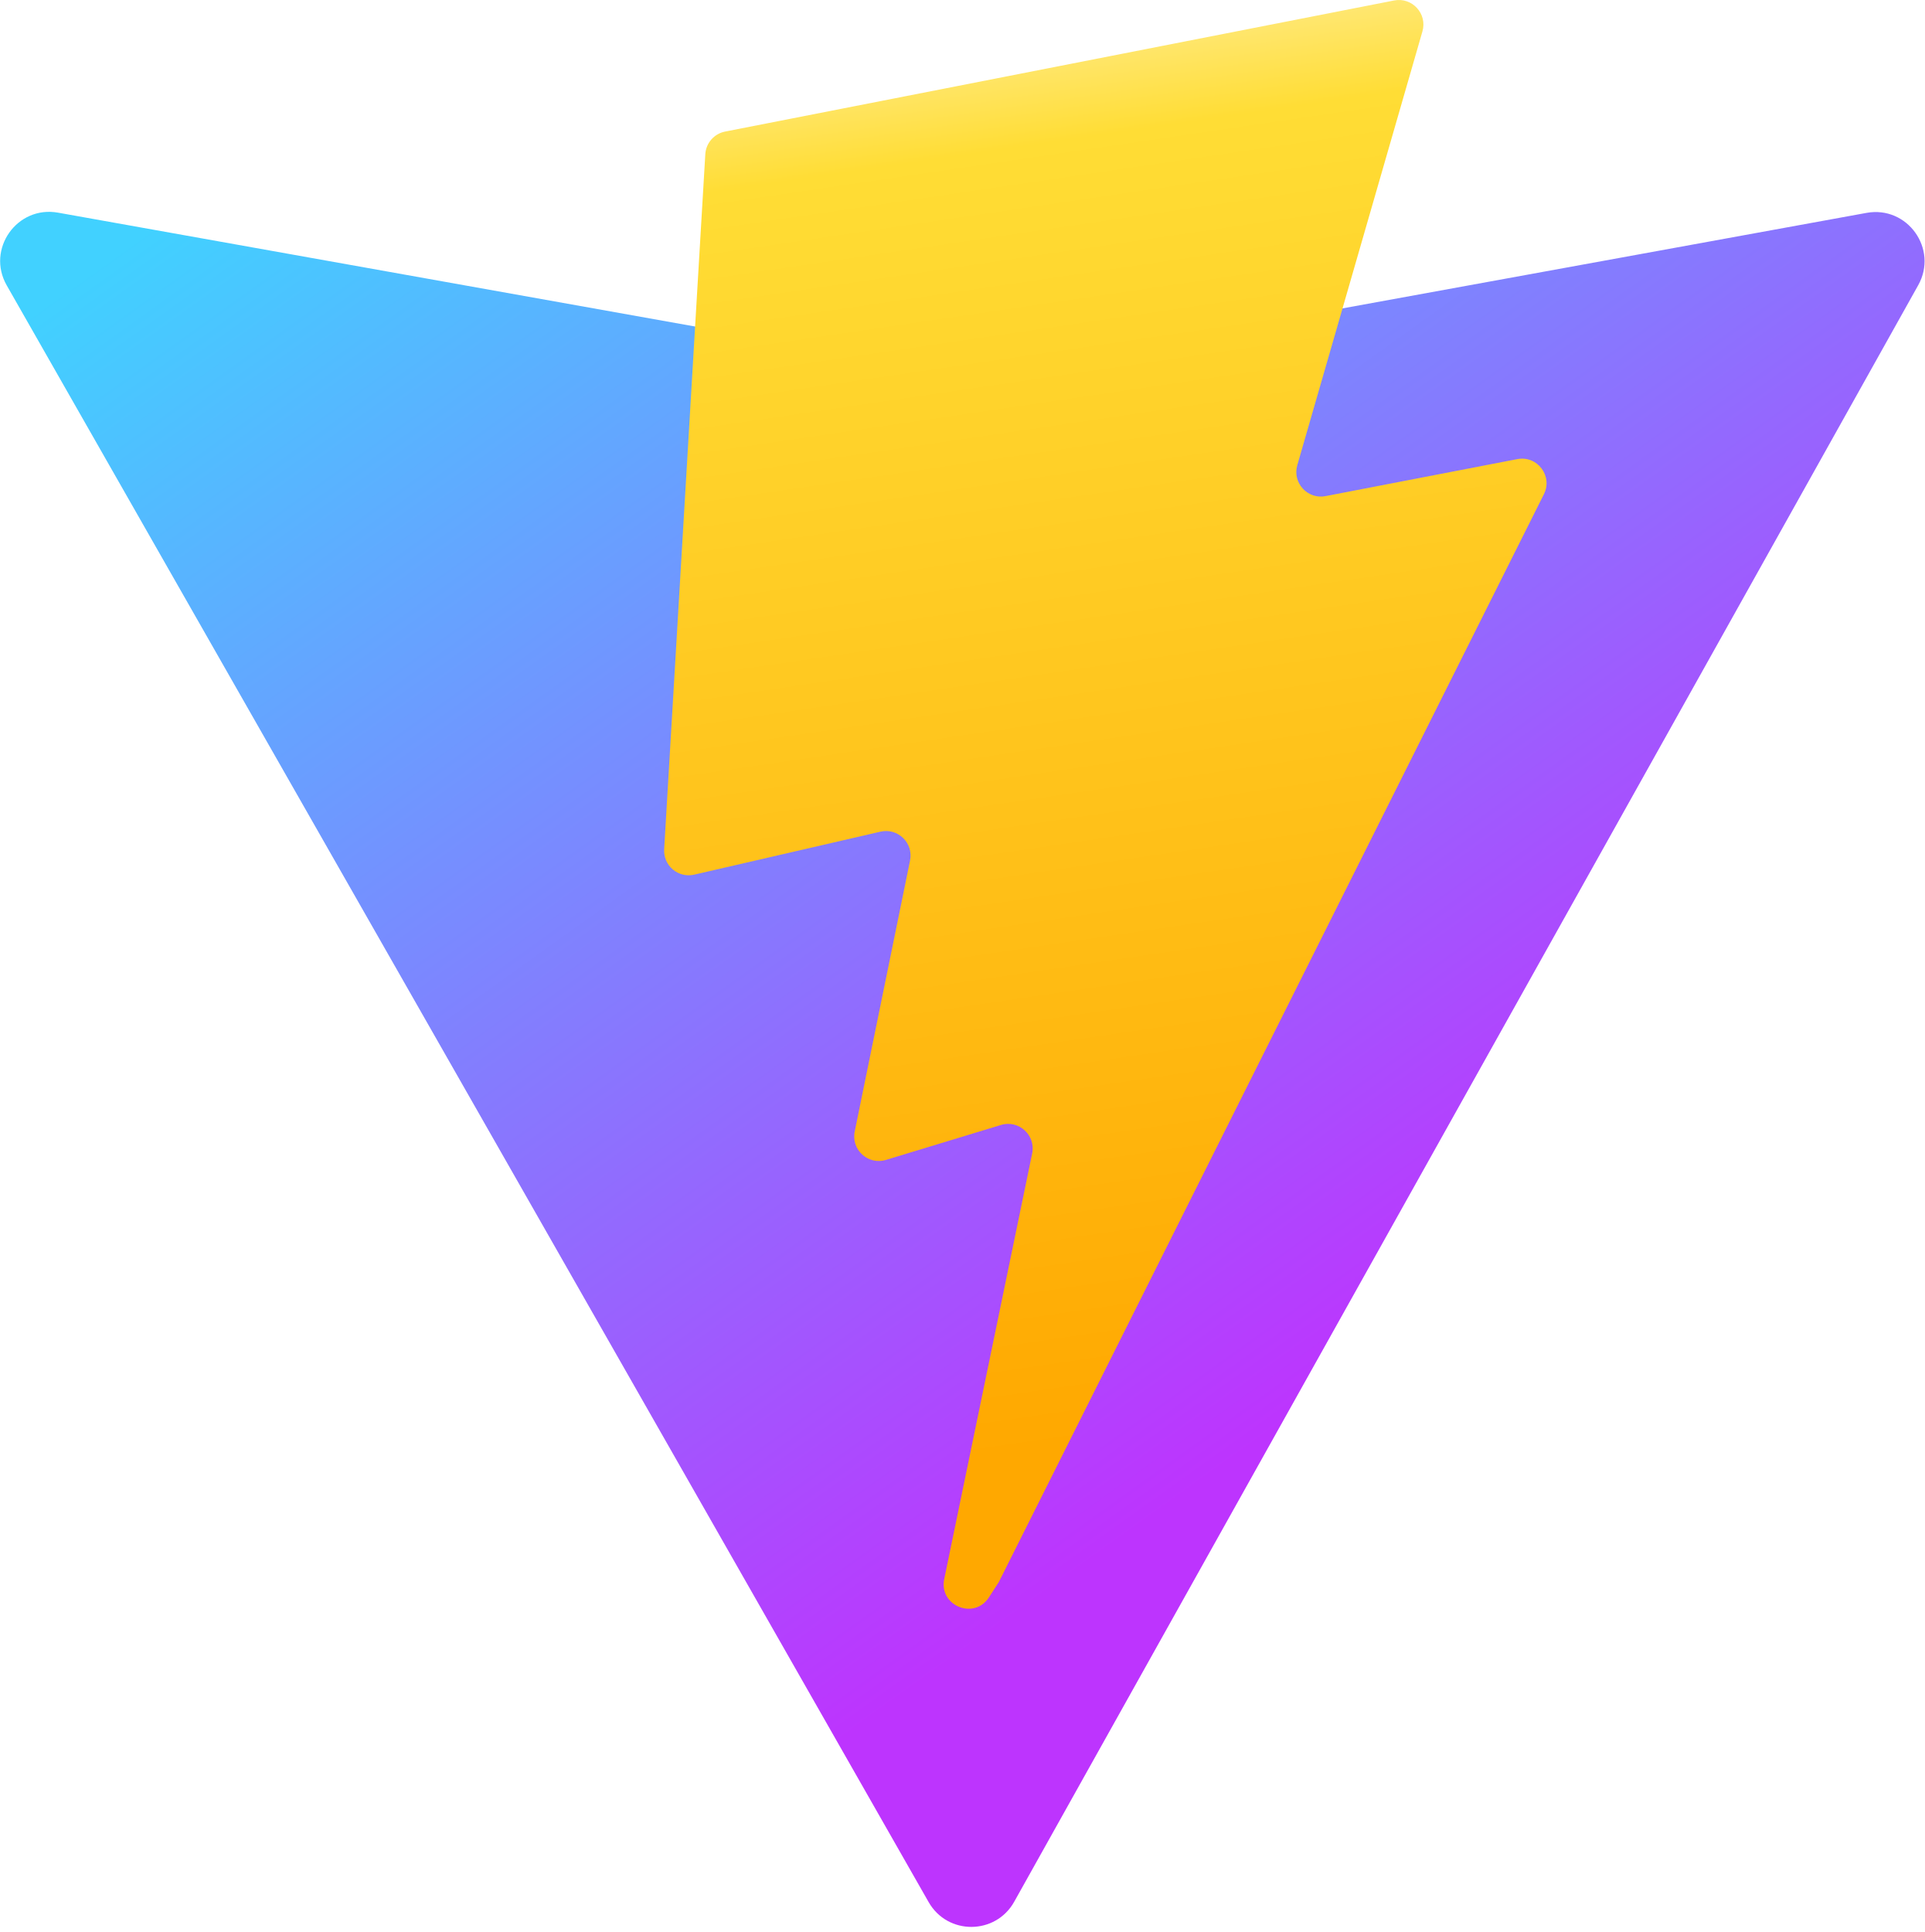
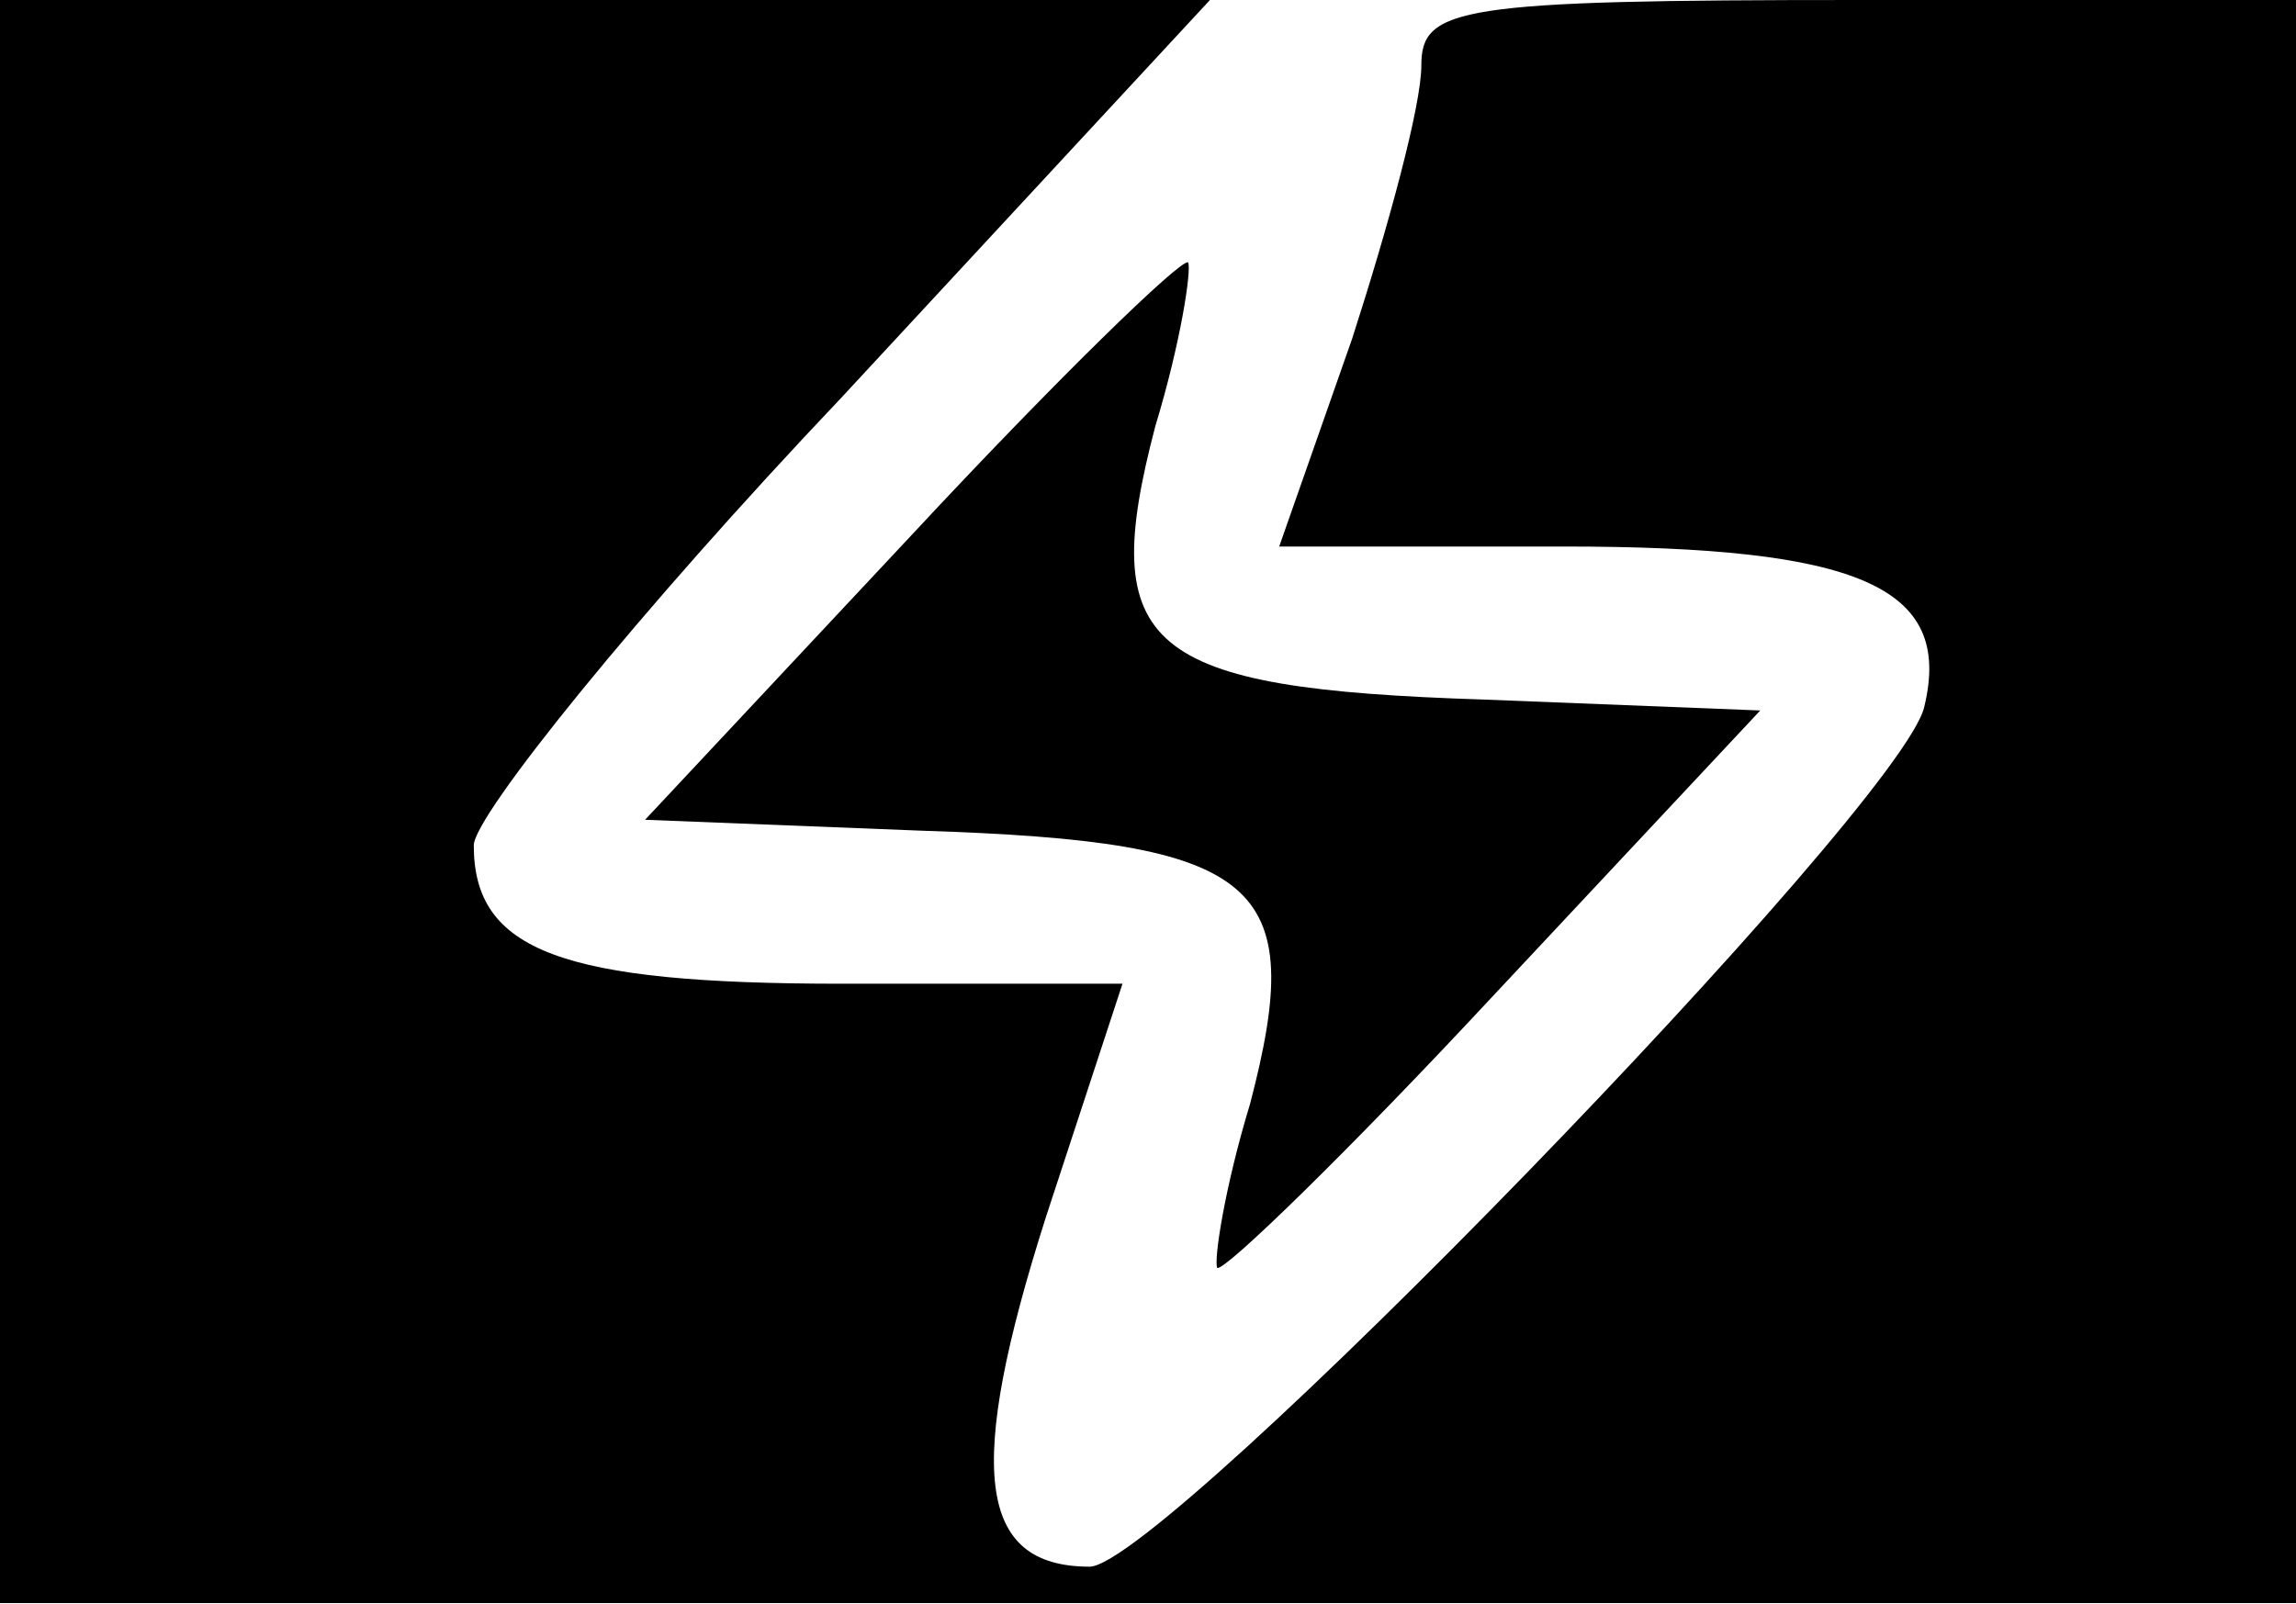
- <svg xmlns="http://www.w3.org/2000/svg" aria-hidden="true" role="img" class="iconify iconify--logos" width="31.88" height="32" preserveAspectRatio="xMidYMid meet" viewBox="0 0 256 257">
-   <defs>
-     <linearGradient id="IconifyId1813088fe1fbc01fb466" x1="-.828%" x2="57.636%" y1="7.652%" y2="78.411%">
-       <stop offset="0%" stop-color="#41D1FF" />
-       <stop offset="100%" stop-color="#BD34FE" />
-     </linearGradient>
-     <linearGradient id="IconifyId1813088fe1fbc01fb467" x1="43.376%" x2="50.316%" y1="2.242%" y2="89.03%">
-       <stop offset="0%" stop-color="#FFEA83" />
-       <stop offset="8.333%" stop-color="#FFDD35" />
-       <stop offset="100%" stop-color="#FFA800" />
-     </linearGradient>
-   </defs>
-   <path fill="url(#IconifyId1813088fe1fbc01fb466)" d="M255.153 37.938L134.897 252.976c-2.483 4.44-8.862 4.466-11.382.048L.875 37.958c-2.746-4.814 1.371-10.646 6.827-9.67l120.385 21.517a6.537 6.537 0 0 0 2.322-.004l117.867-21.483c5.438-.991 9.574 4.796 6.877 9.62Z" />
-   <path fill="url(#IconifyId1813088fe1fbc01fb467)" d="M185.432.063L96.44 17.501a3.268 3.268 0 0 0-2.634 3.014l-5.474 92.456a3.268 3.268 0 0 0 3.997 3.378l24.777-5.718c2.318-.535 4.413 1.507 3.936 3.838l-7.361 36.047c-.495 2.426 1.782 4.5 4.151 3.78l15.304-4.649c2.372-.72 4.652 1.36 4.15 3.788l-11.698 56.621c-.732 3.542 3.979 5.473 5.943 2.437l1.313-2.028l72.516-144.72c1.215-2.423-.88-5.186-3.54-4.672l-25.505 4.922c-2.396.462-4.435-1.77-3.759-4.114l16.646-57.705c.677-2.35-1.37-4.583-3.769-4.113Z" />
+ <svg xmlns="http://www.w3.org/2000/svg" version="1.0" width="63pt" height="44pt" viewBox="0 0 63 44" preserveAspectRatio="xMidYMid meet">
+   <g transform="translate(0,44) scale(0.1,-0.1)" fill="#000000" stroke="none">
+     <path d="M0 220 l0 -220 315 0 315 0 0 220 0 220 -120 0 c-110 0 -120 -2 -120 -18 0 -11 -9 -44 -19 -75 l-20 -57 78 0 c81 0 107 -11 99 -44 -6 -27 -209 -236 -229 -236 -31 0 -34 27 -12 96 l21 64 -77 0 c-77 0 -101 9 -101 38 0 8 45 64 101 123 l101 109 -166 0 -166 0 0 -220z" />
+     <path d="M250 293 l-73 -78 76 -3 c93 -3 106 -14 90 -75 -7 -23 -10 -43 -9 -45 2 -1 36 32 76 75 l73 78 -76 3 c-93 3 -106 14 -90 75 7 23 10 43 9 45 -2 1 -36 -32 -76 -75z" />
+   </g>
</svg>
